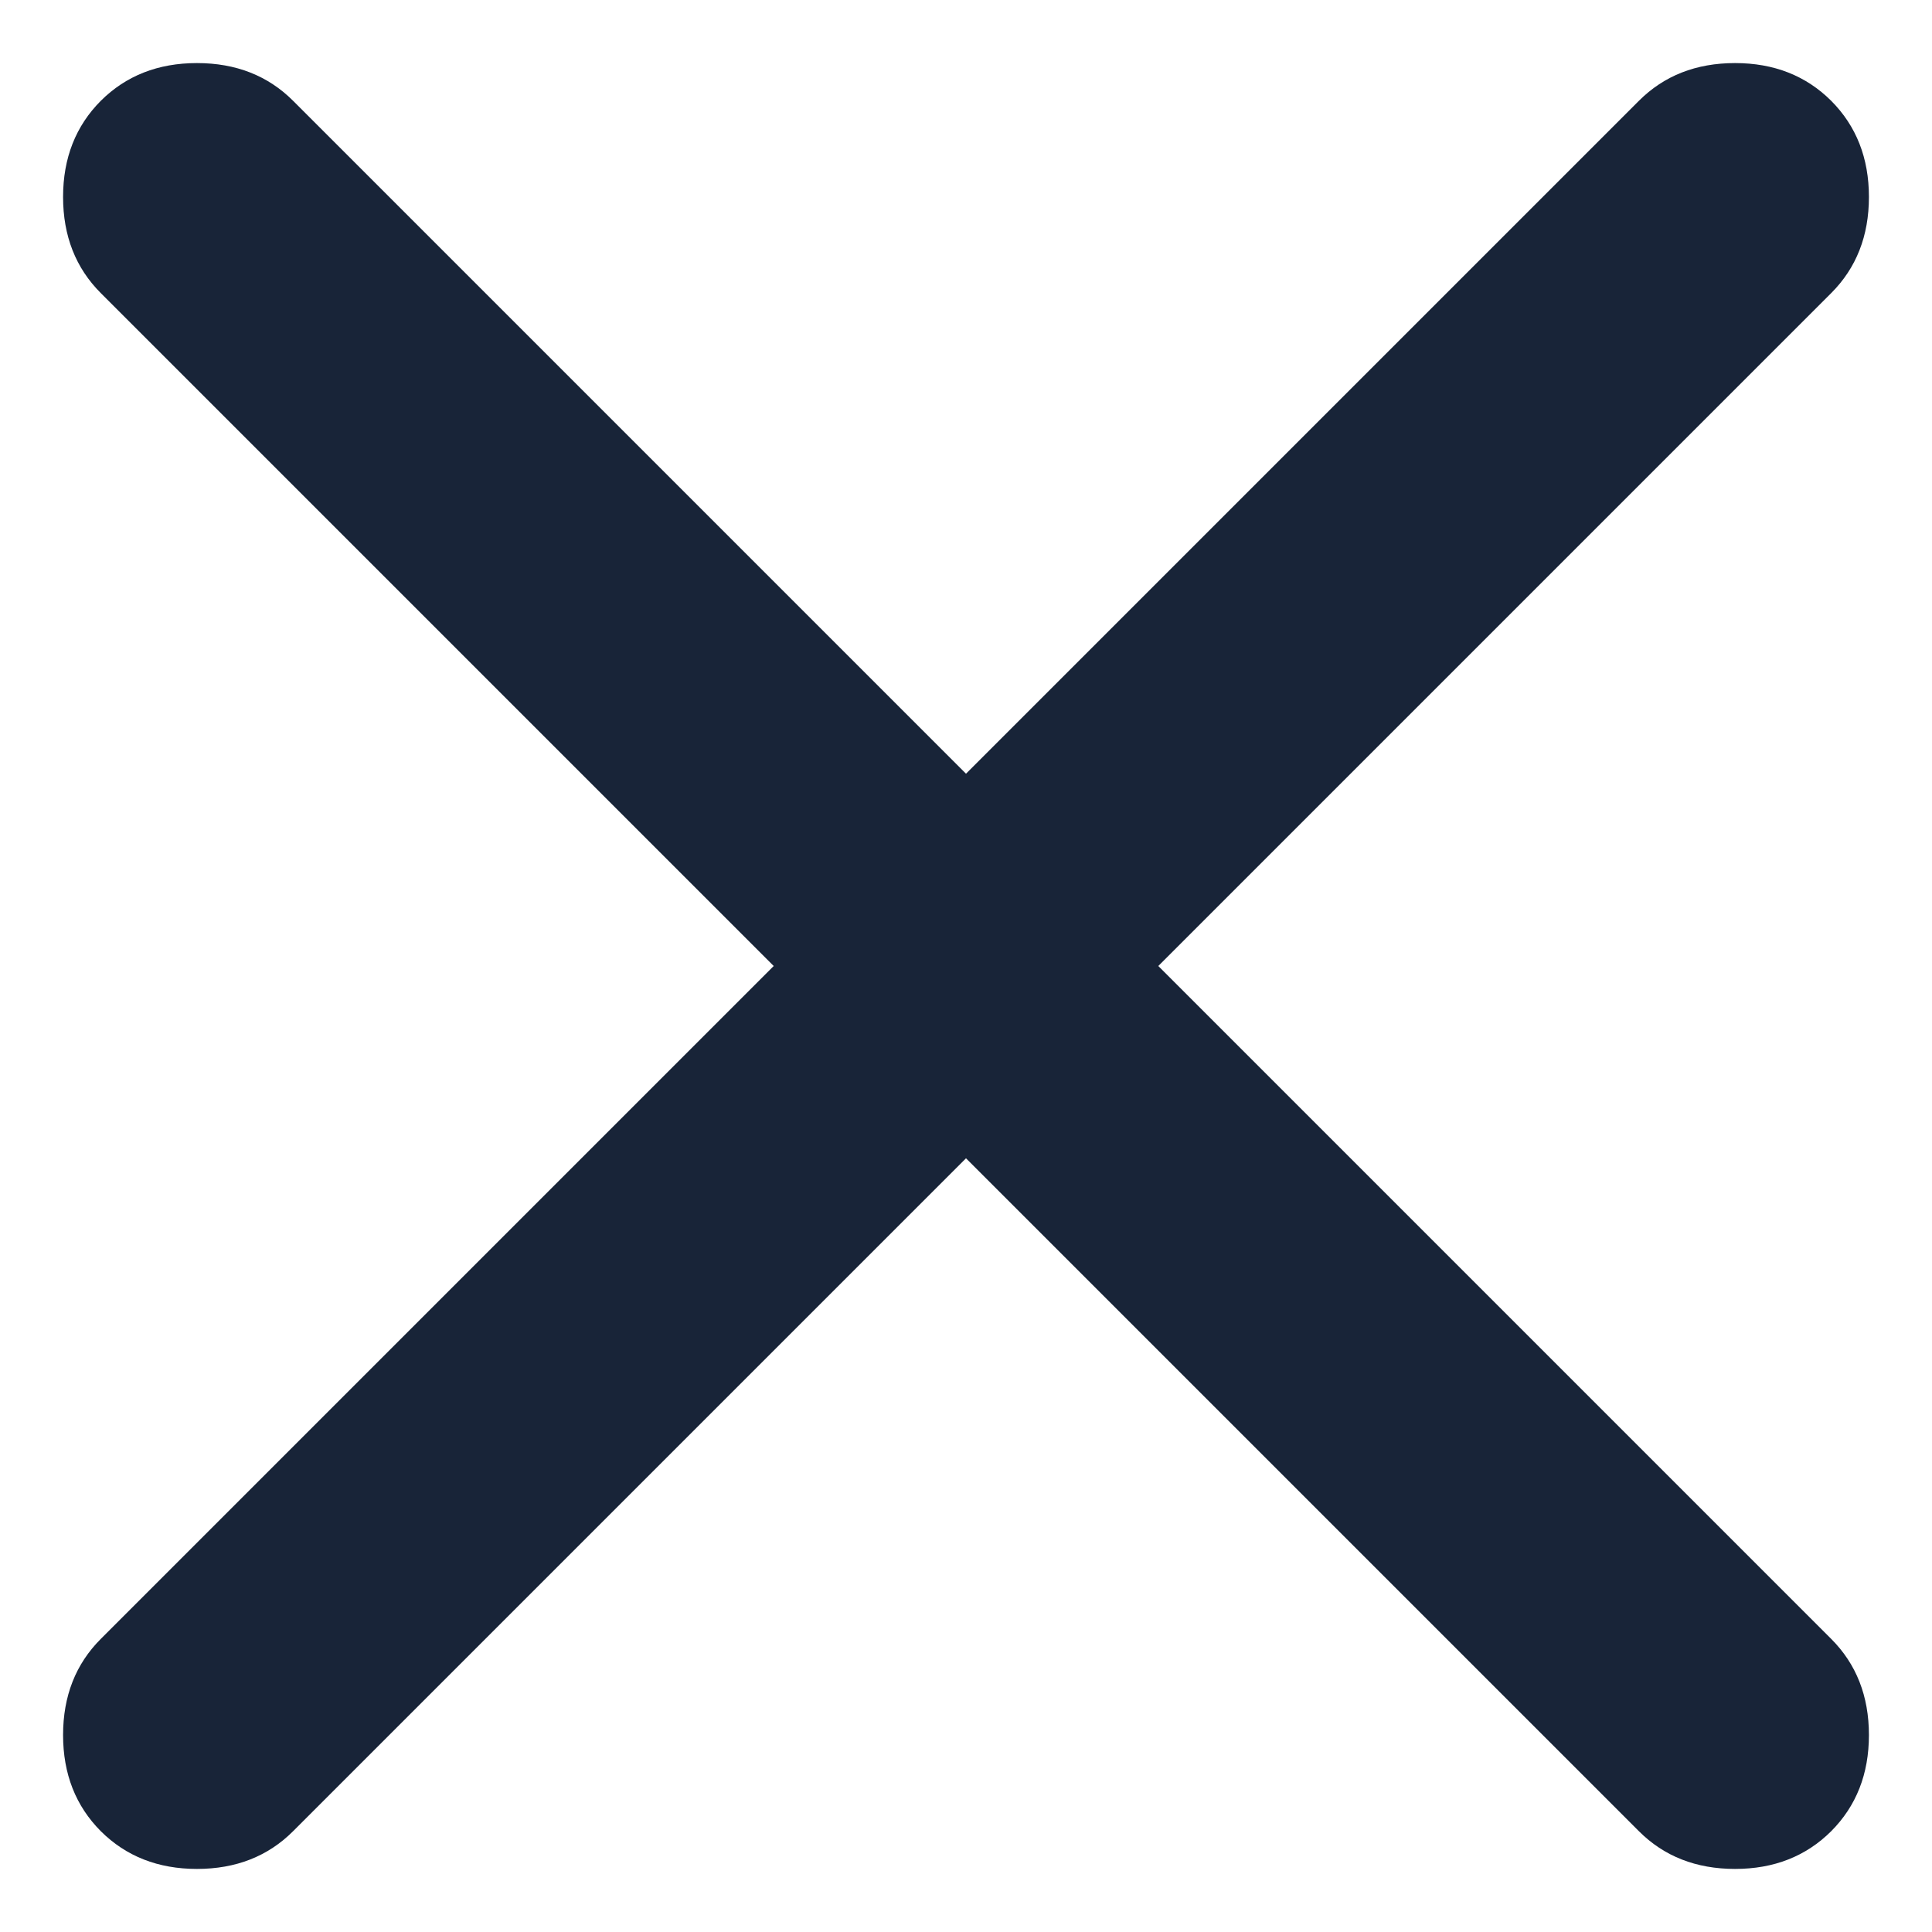
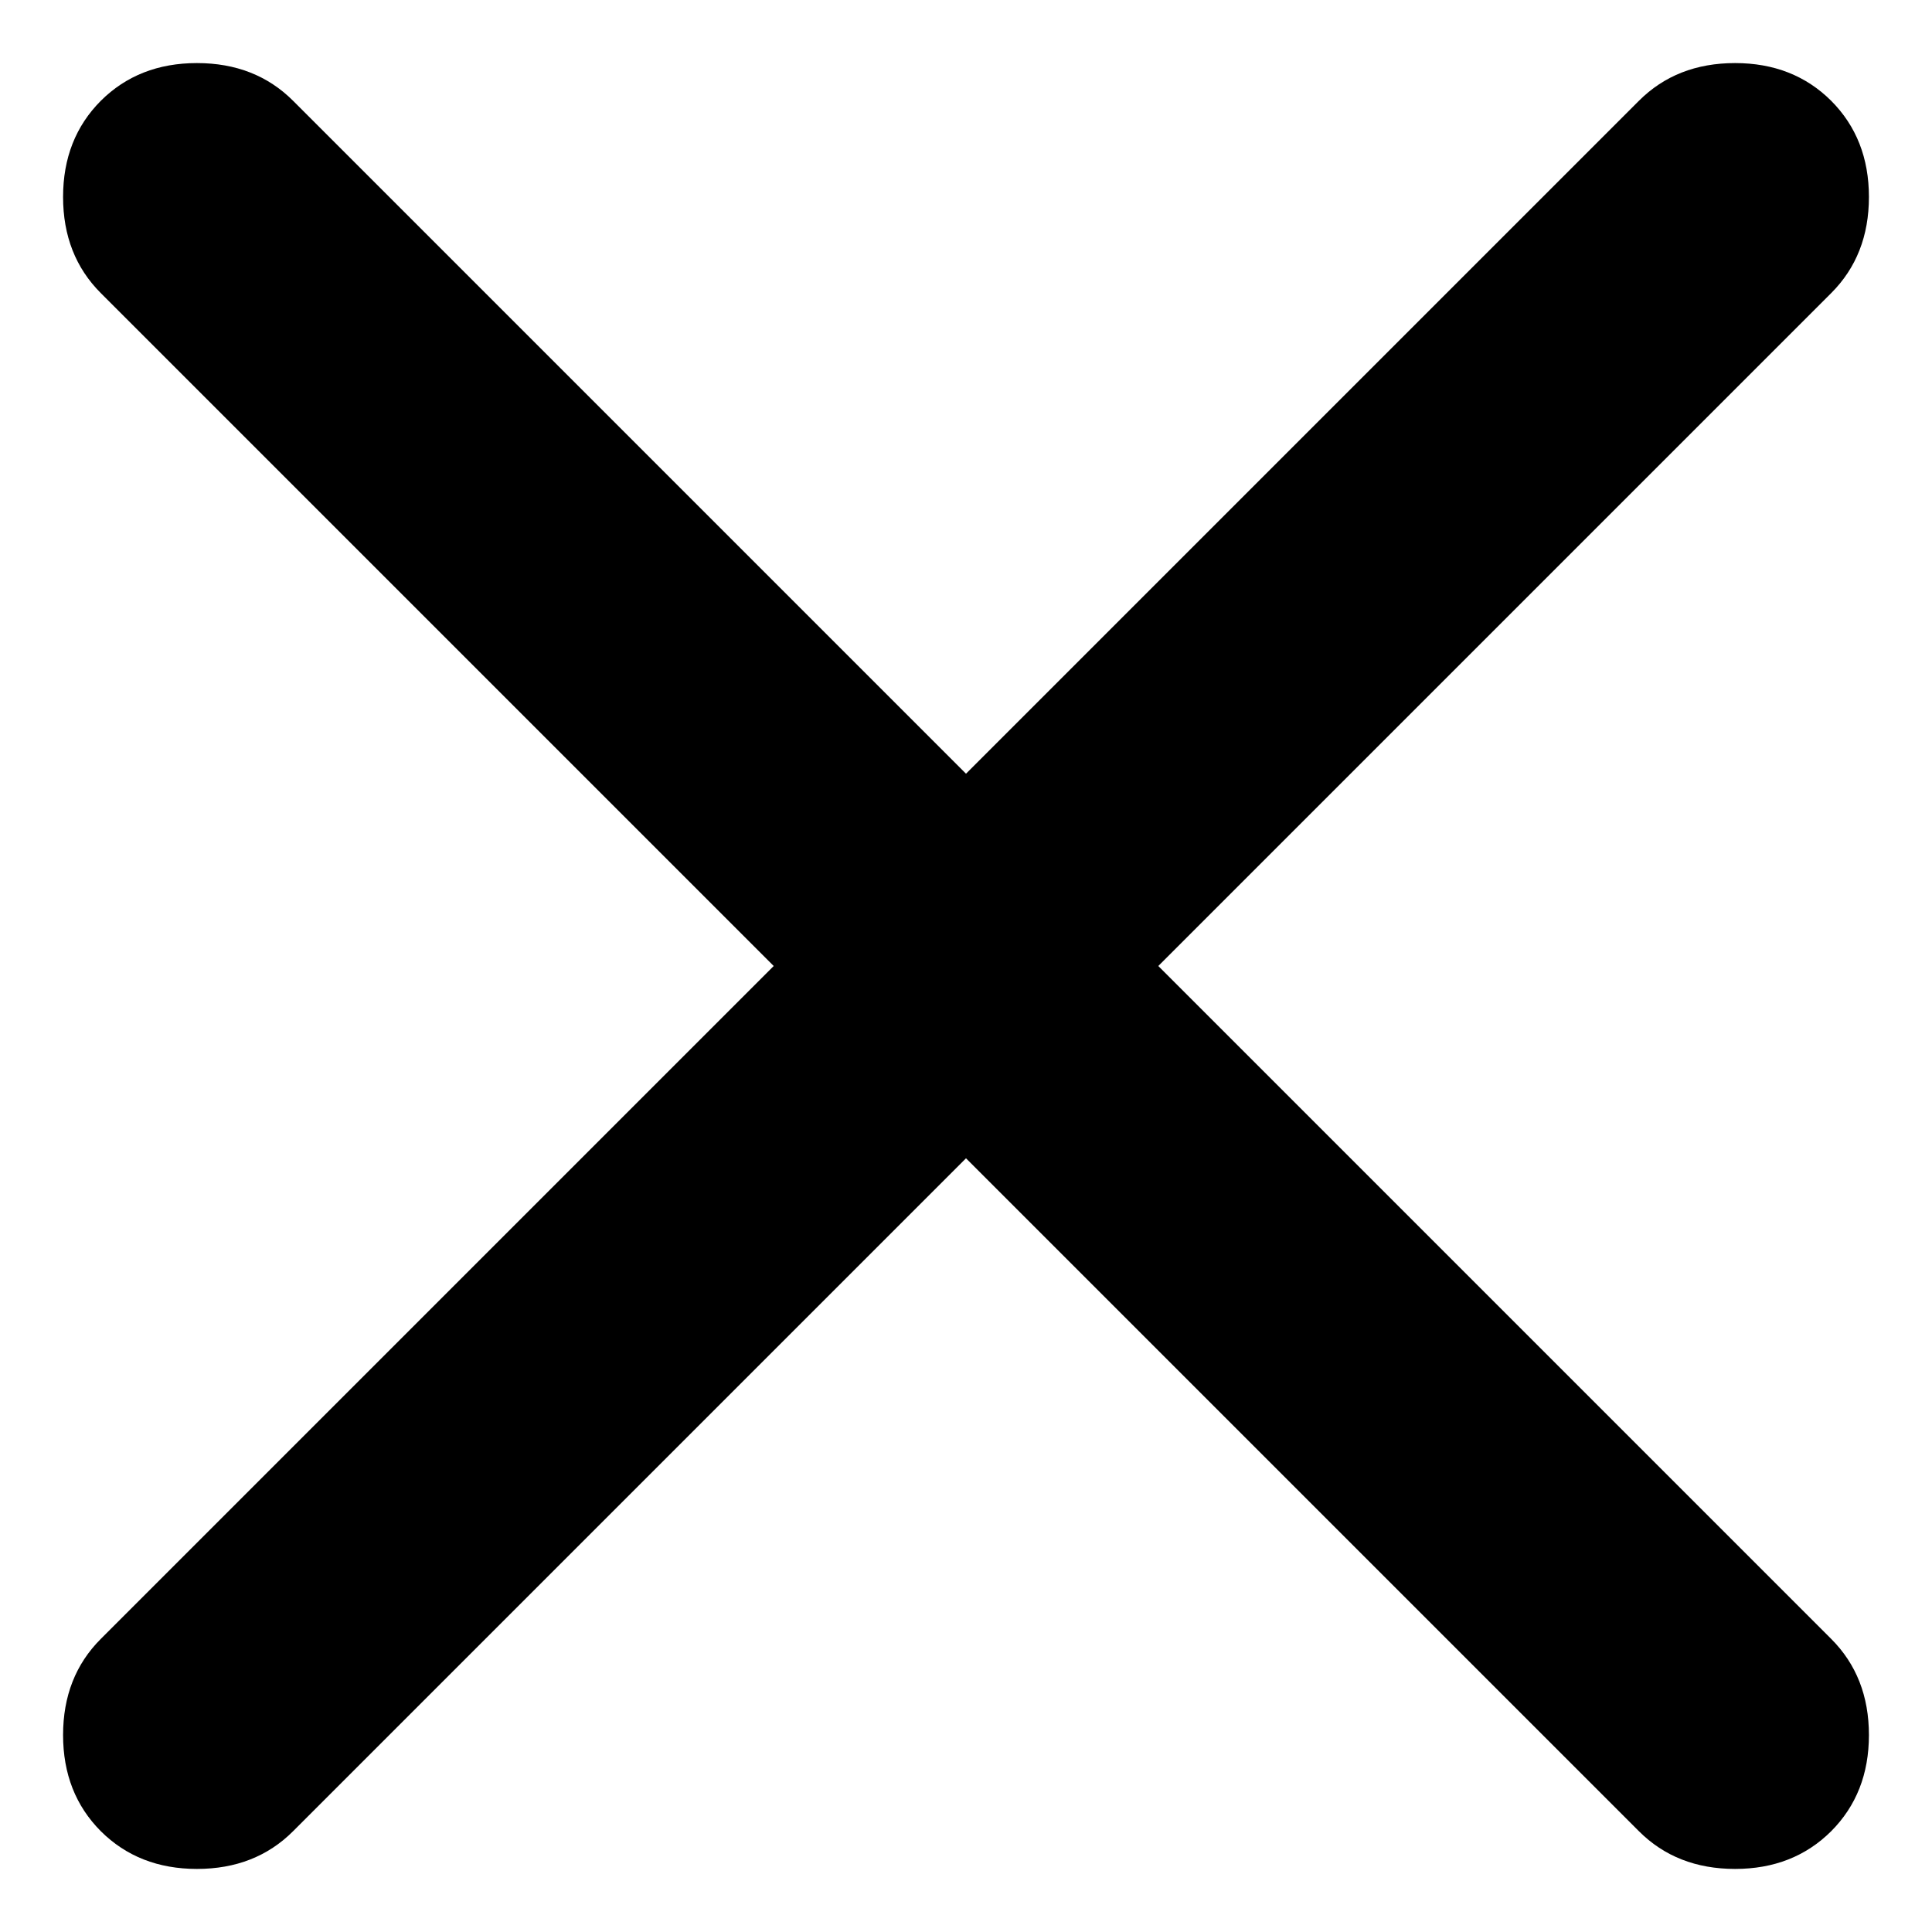
<svg xmlns="http://www.w3.org/2000/svg" width="17" height="17" viewBox="0 0 17 17" fill="none">
-   <path d="M8.5 10.192L2.579 16.113C2.358 16.334 2.076 16.445 1.733 16.445C1.391 16.445 1.109 16.334 0.887 16.113C0.666 15.891 0.555 15.609 0.555 15.267C0.555 14.924 0.666 14.642 0.887 14.421L6.808 8.5L0.887 2.579C0.666 2.358 0.555 2.076 0.555 1.733C0.555 1.391 0.666 1.109 0.887 0.887C1.109 0.666 1.391 0.555 1.733 0.555C2.076 0.555 2.358 0.666 2.579 0.887L8.5 6.808L14.421 0.887C14.642 0.666 14.924 0.555 15.267 0.555C15.609 0.555 15.891 0.666 16.113 0.887C16.334 1.109 16.445 1.391 16.445 1.733C16.445 2.076 16.334 2.358 16.113 2.579L10.192 8.5L16.113 14.421C16.334 14.642 16.445 14.924 16.445 15.267C16.445 15.609 16.334 15.891 16.113 16.113C15.891 16.334 15.609 16.445 15.267 16.445C14.924 16.445 14.642 16.334 14.421 16.113L8.5 10.192Z" fill="#182438" />
+   <path d="M8.5 10.192L2.579 16.113C2.358 16.334 2.076 16.445 1.733 16.445C1.391 16.445 1.109 16.334 0.887 16.113C0.666 15.891 0.555 15.609 0.555 15.267C0.555 14.924 0.666 14.642 0.887 14.421L6.808 8.5L0.887 2.579C0.666 2.358 0.555 2.076 0.555 1.733C0.555 1.391 0.666 1.109 0.887 0.887C1.109 0.666 1.391 0.555 1.733 0.555C2.076 0.555 2.358 0.666 2.579 0.887L8.5 6.808L14.421 0.887C14.642 0.666 14.924 0.555 15.267 0.555C15.609 0.555 15.891 0.666 16.113 0.887C16.334 1.109 16.445 1.391 16.445 1.733C16.445 2.076 16.334 2.358 16.113 2.579L10.192 8.5L16.113 14.421C16.334 14.642 16.445 14.924 16.445 15.267C16.445 15.609 16.334 15.891 16.113 16.113C15.891 16.334 15.609 16.445 15.267 16.445C14.924 16.445 14.642 16.334 14.421 16.113L8.5 10.192Z" fill="currentColor" />
</svg>
